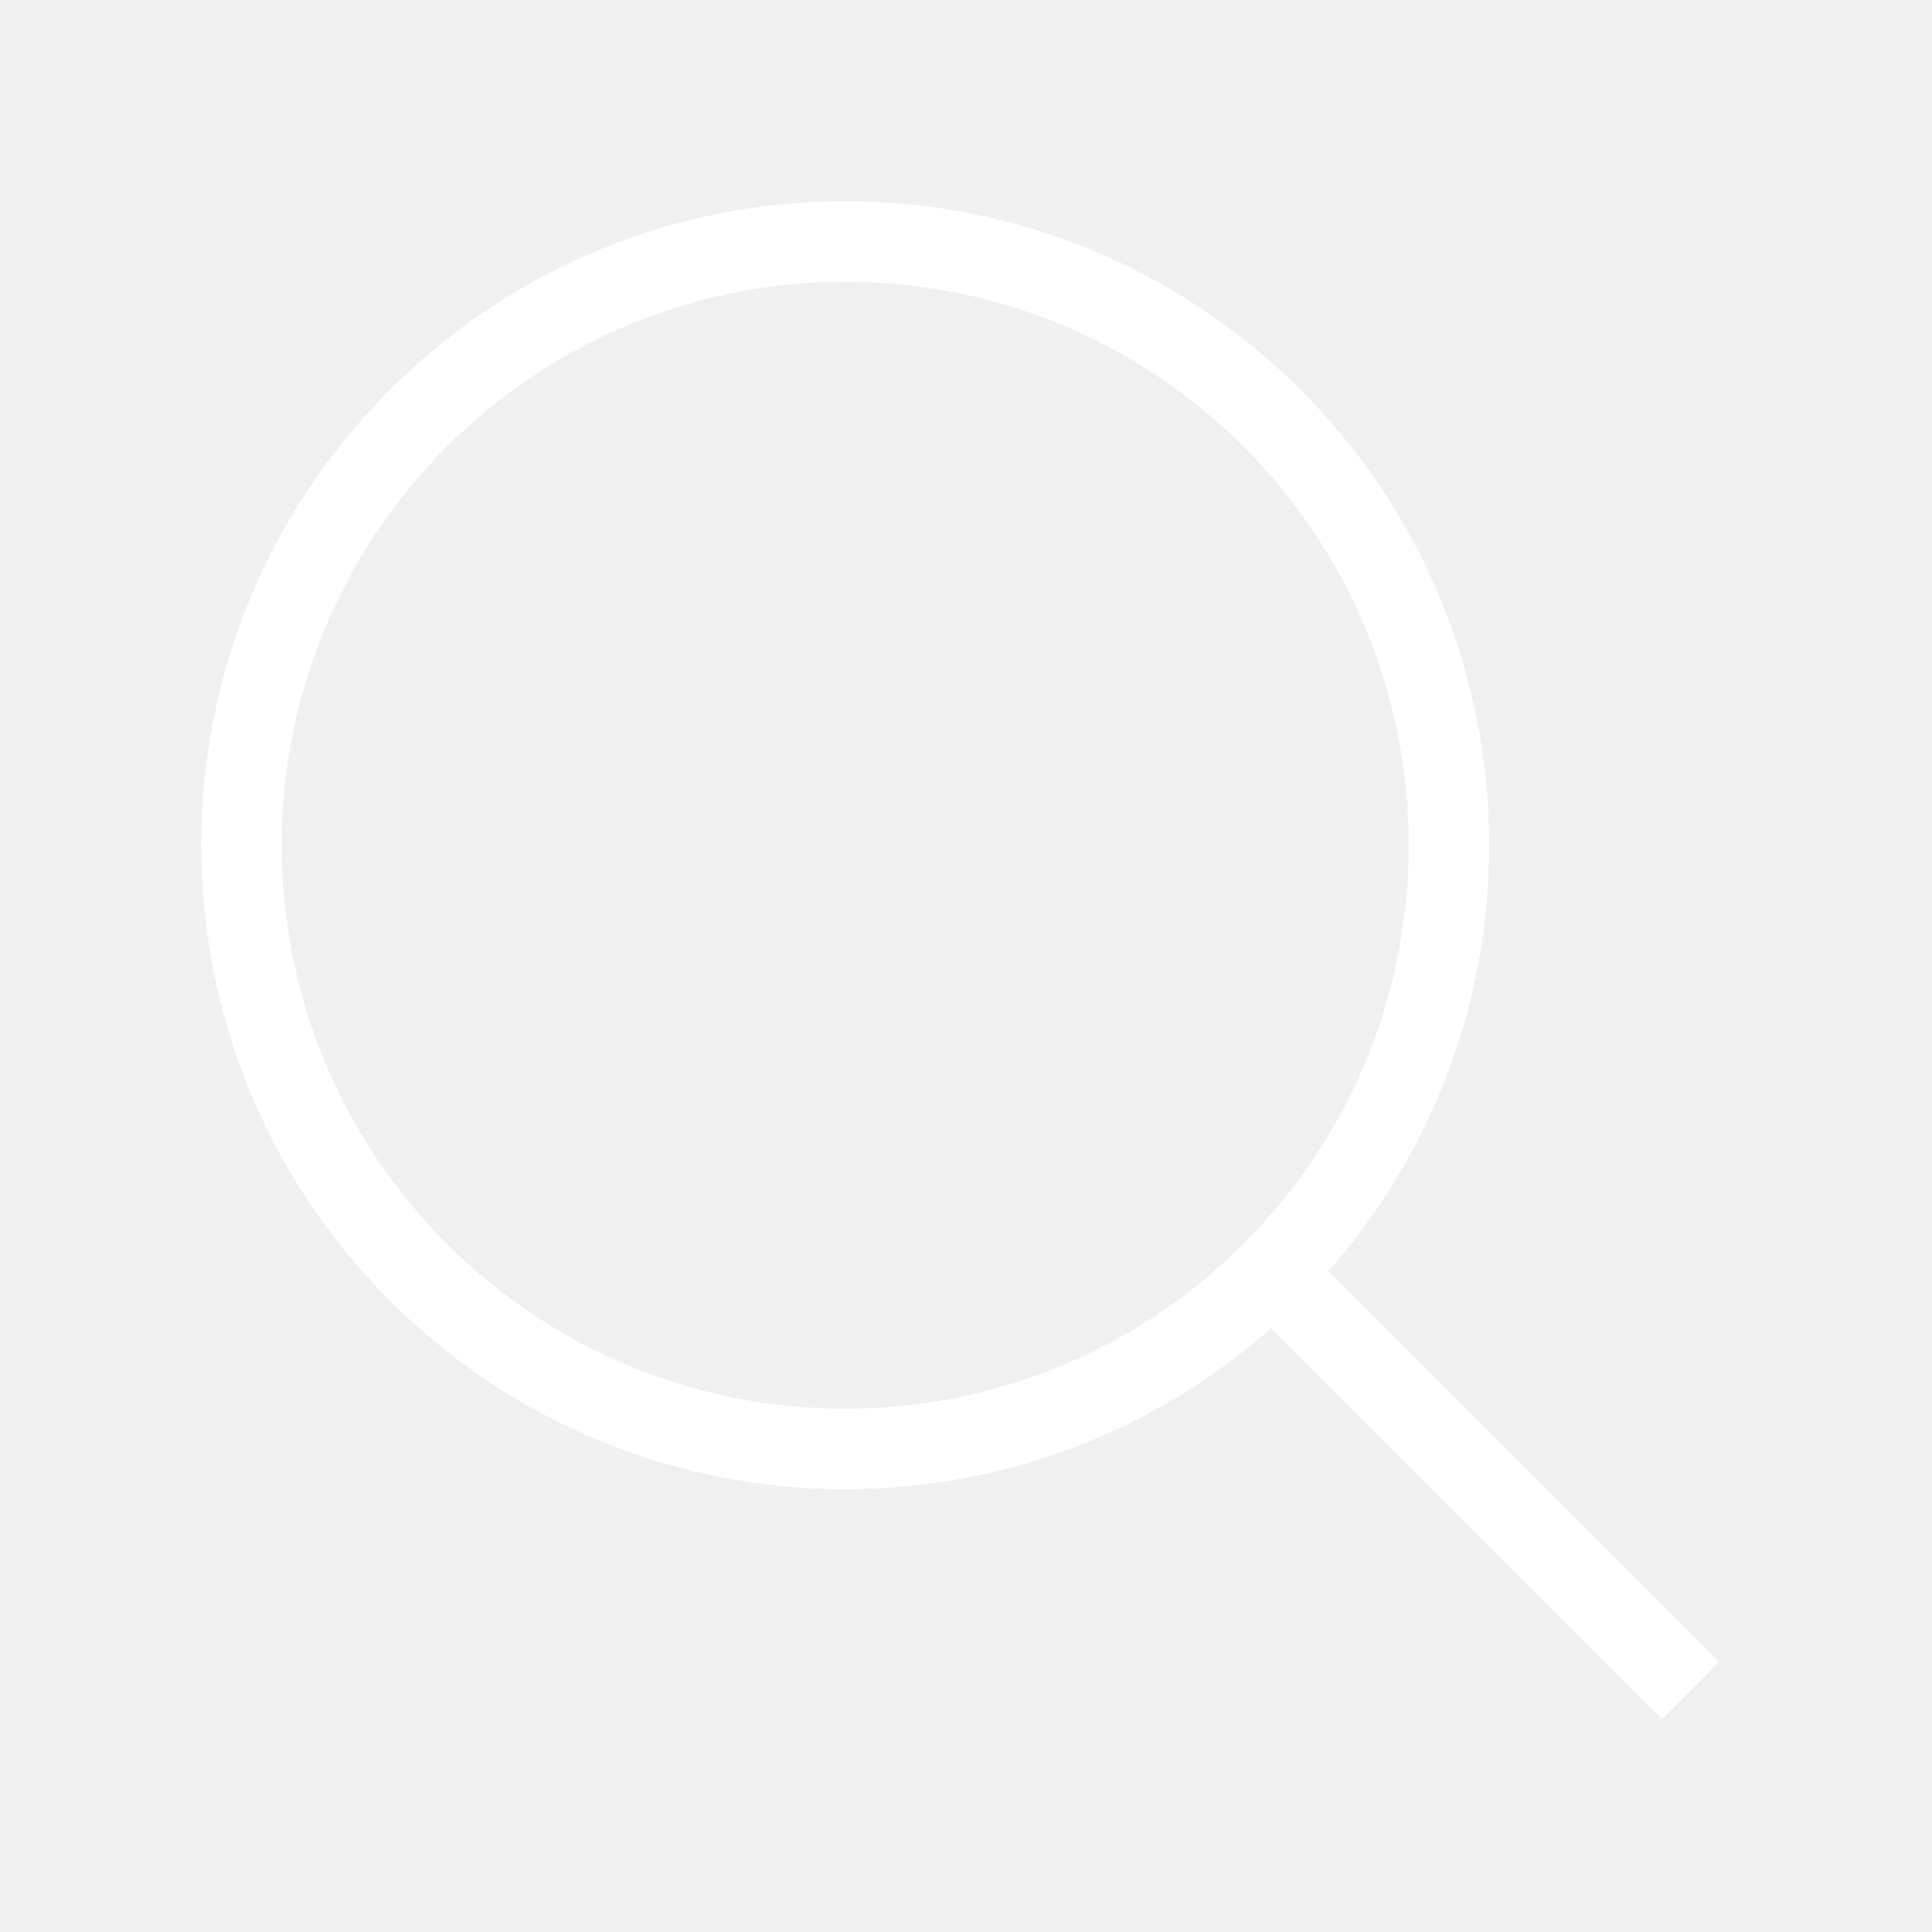
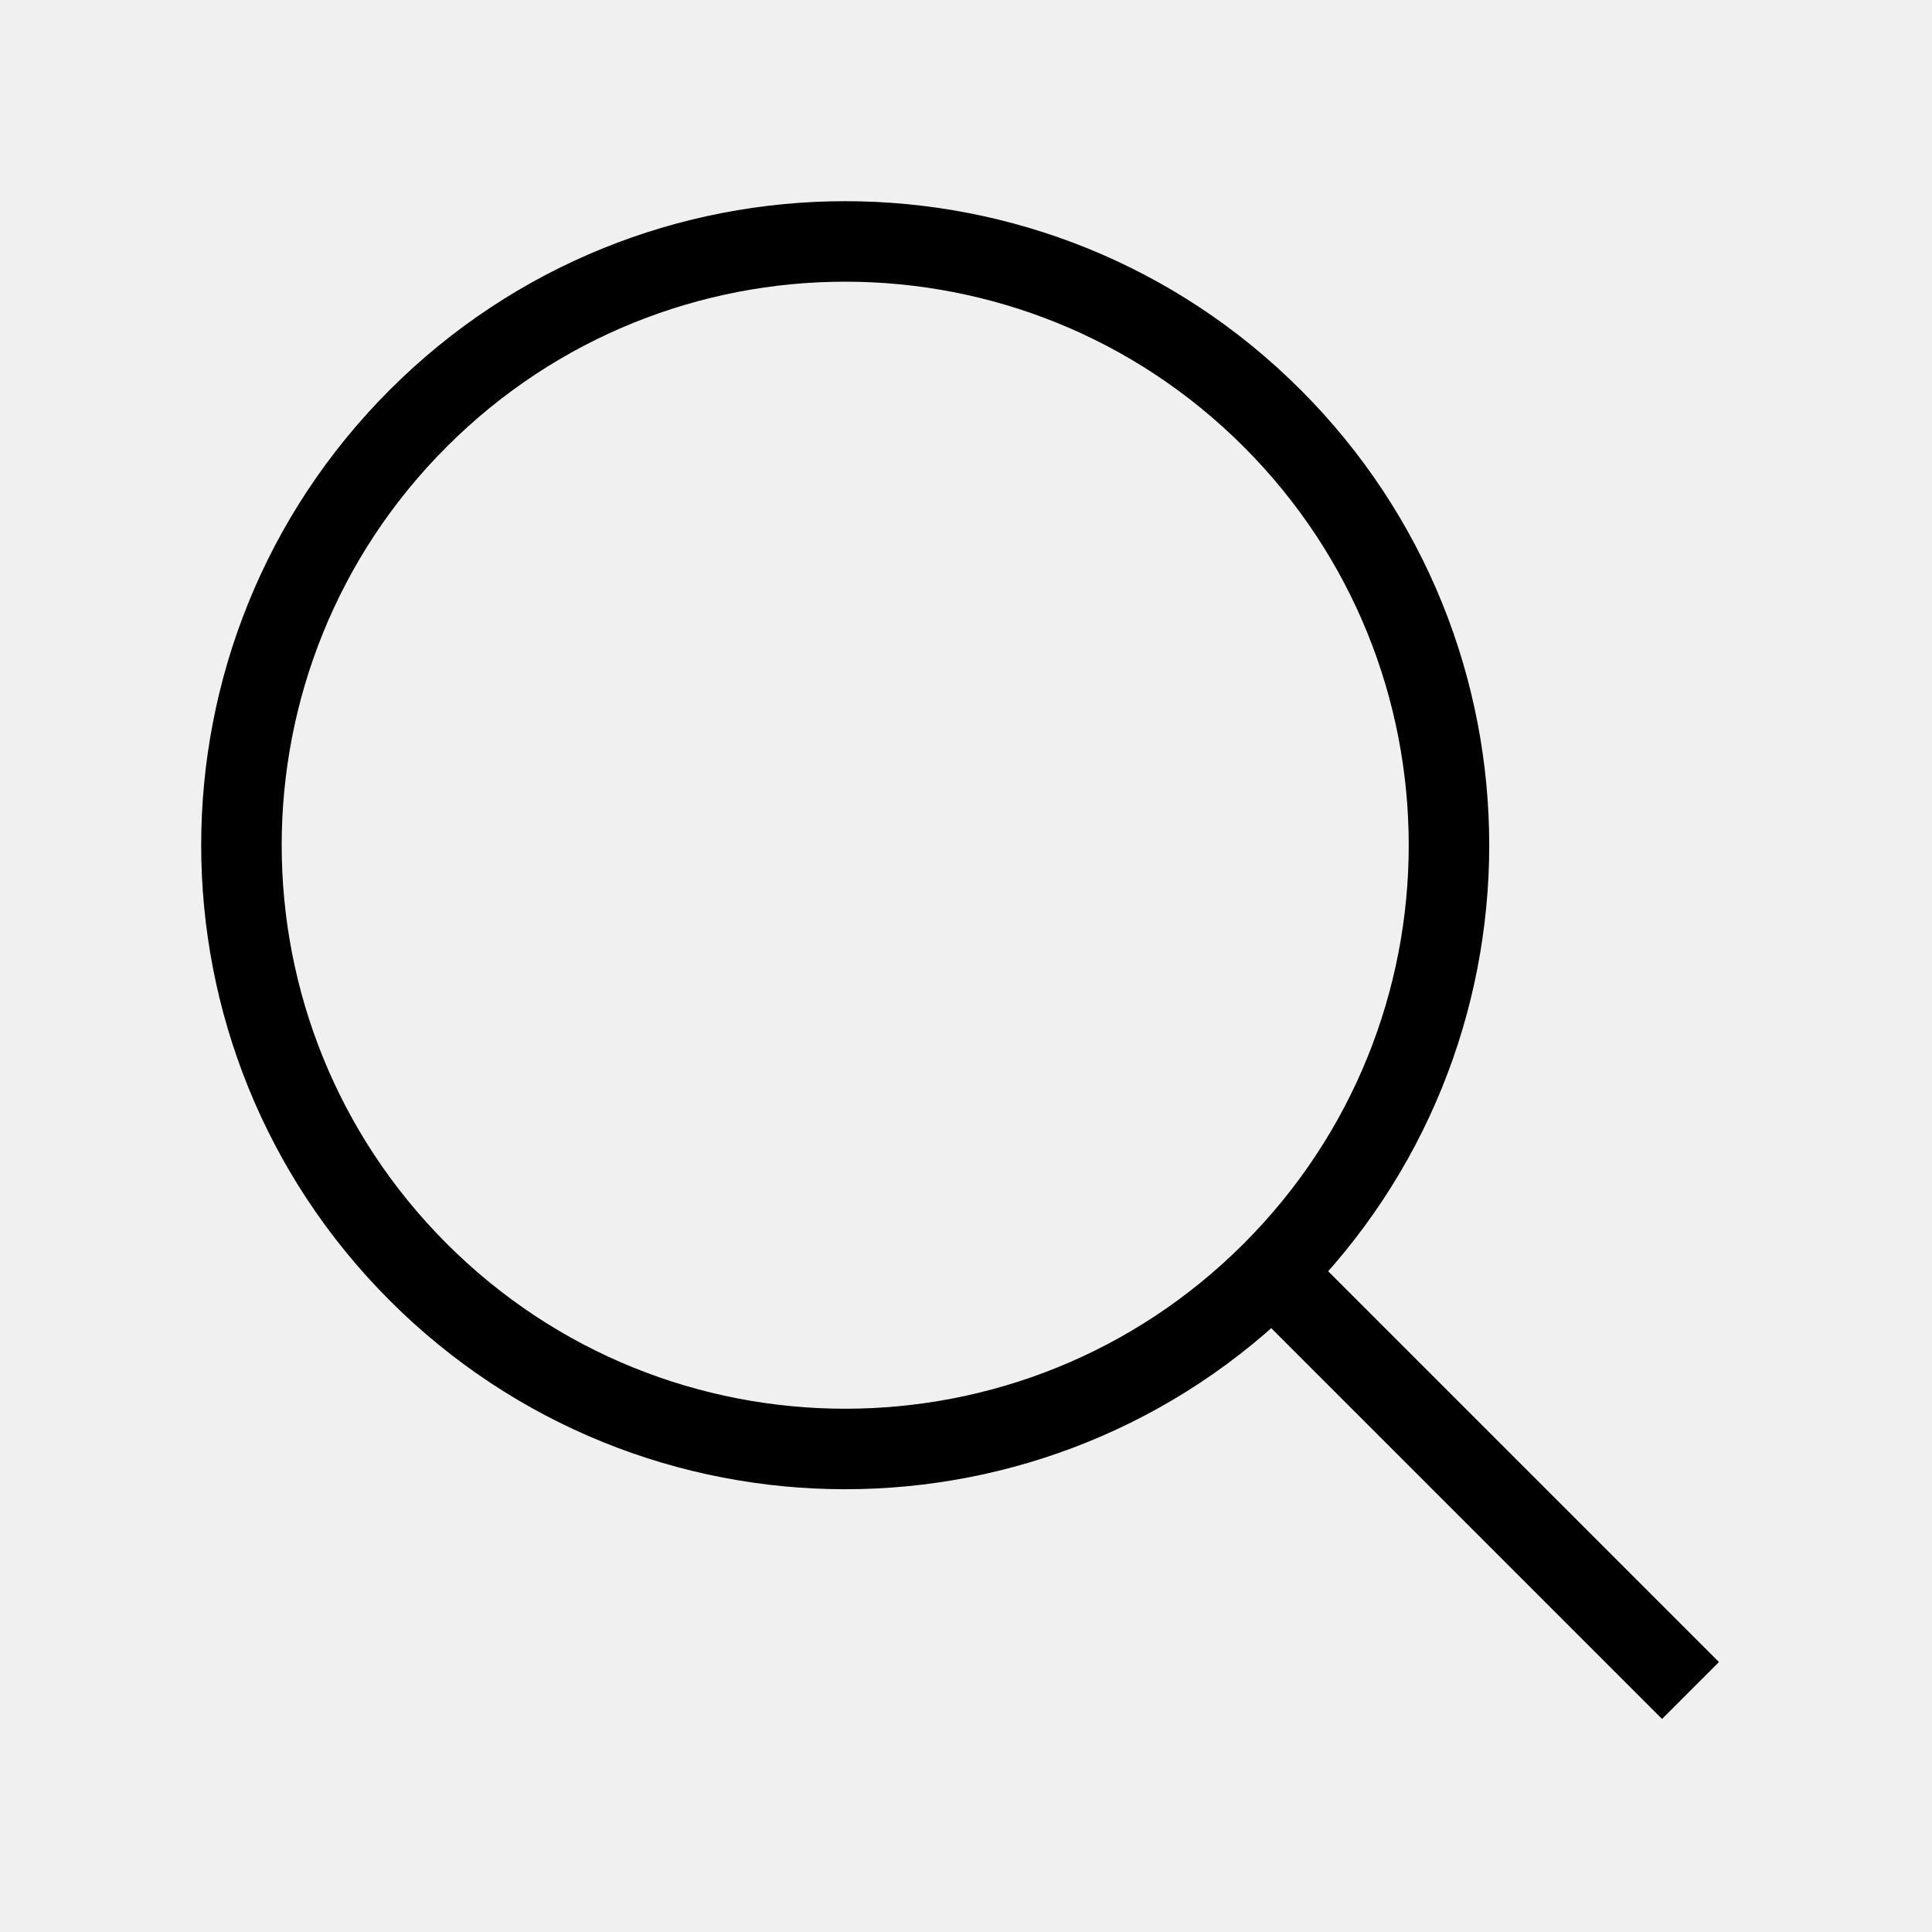
- <svg xmlns="http://www.w3.org/2000/svg" viewBox="0 0 24 24" strokeWidth="1.5" stroke="white" fill="none" aria-hidden="true" className="size-4 opacity-50">
+ <svg xmlns="http://www.w3.org/2000/svg" viewBox="0 0 24 24" strokeWidth="1.5" stroke="currentColor" fill="none" aria-hidden="true" className="size-4 opacity-50">
  <path strokeLinecap="round" strokeLinejoin="round" d="m21 21-5.197-5.197m0 0A7.5 7.5 0 1 0 5.196 5.196a7.5 7.5 0 0 0 10.607 10.607Z" />
</svg>
